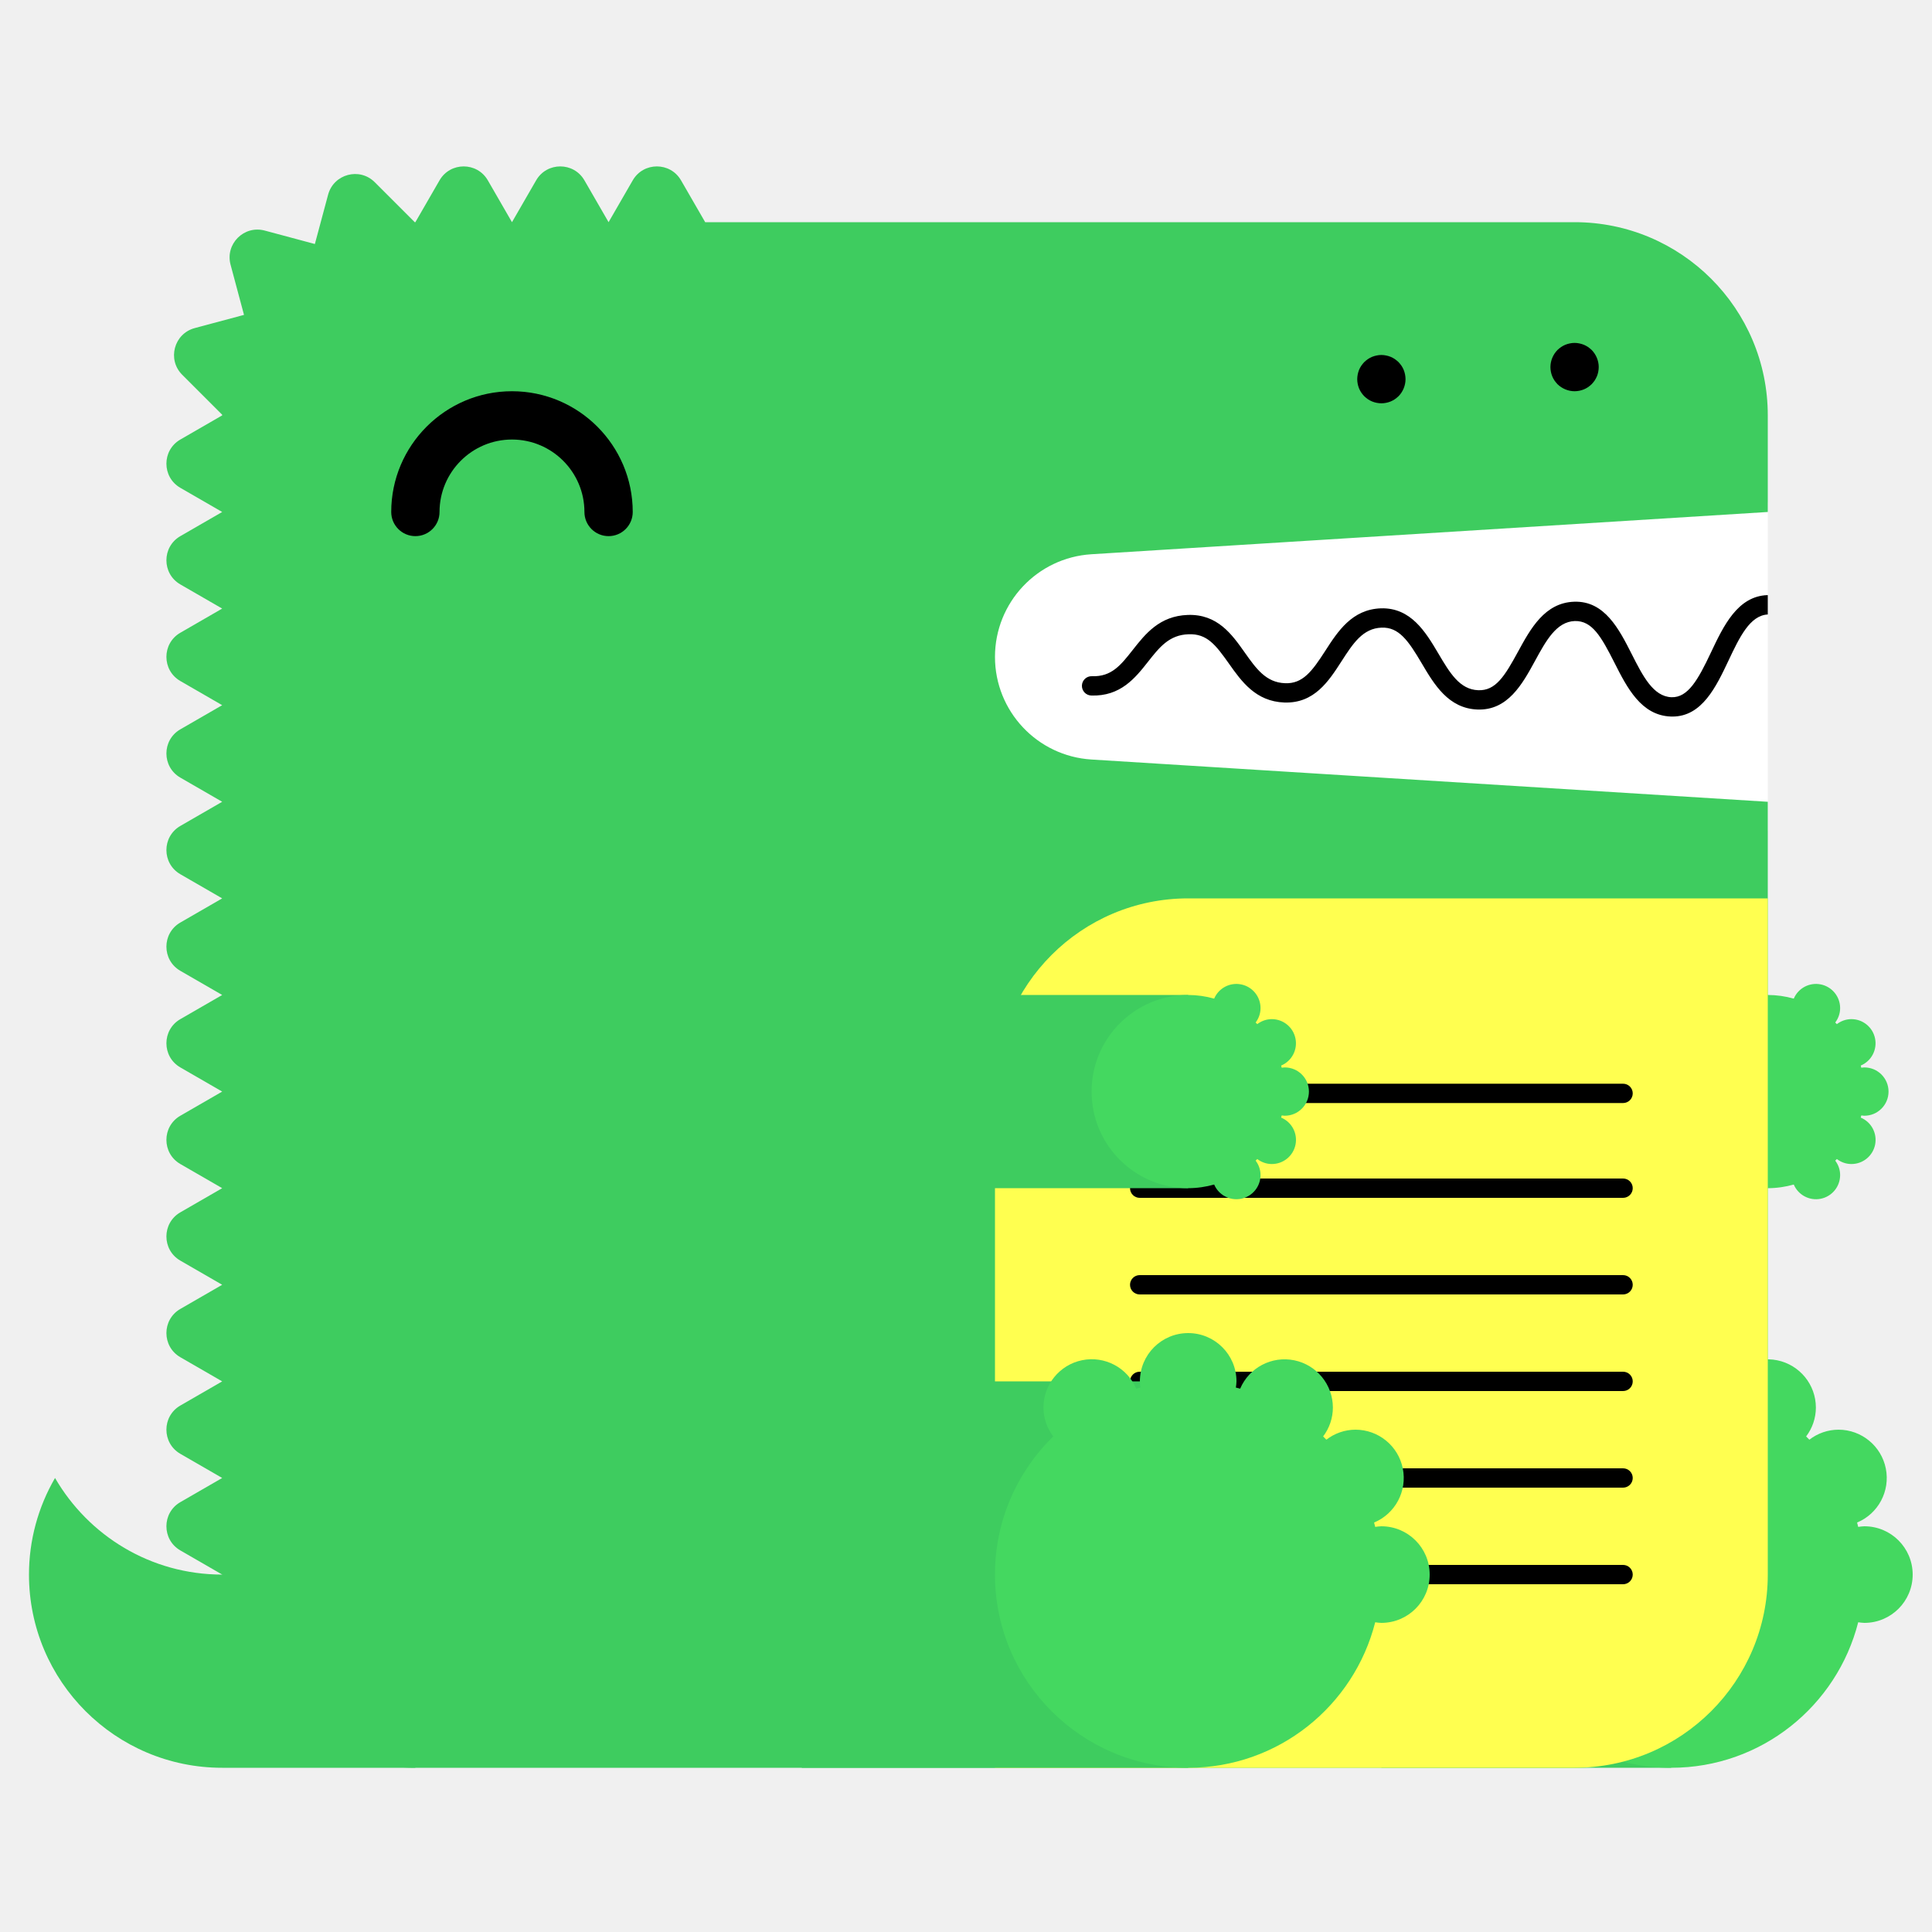
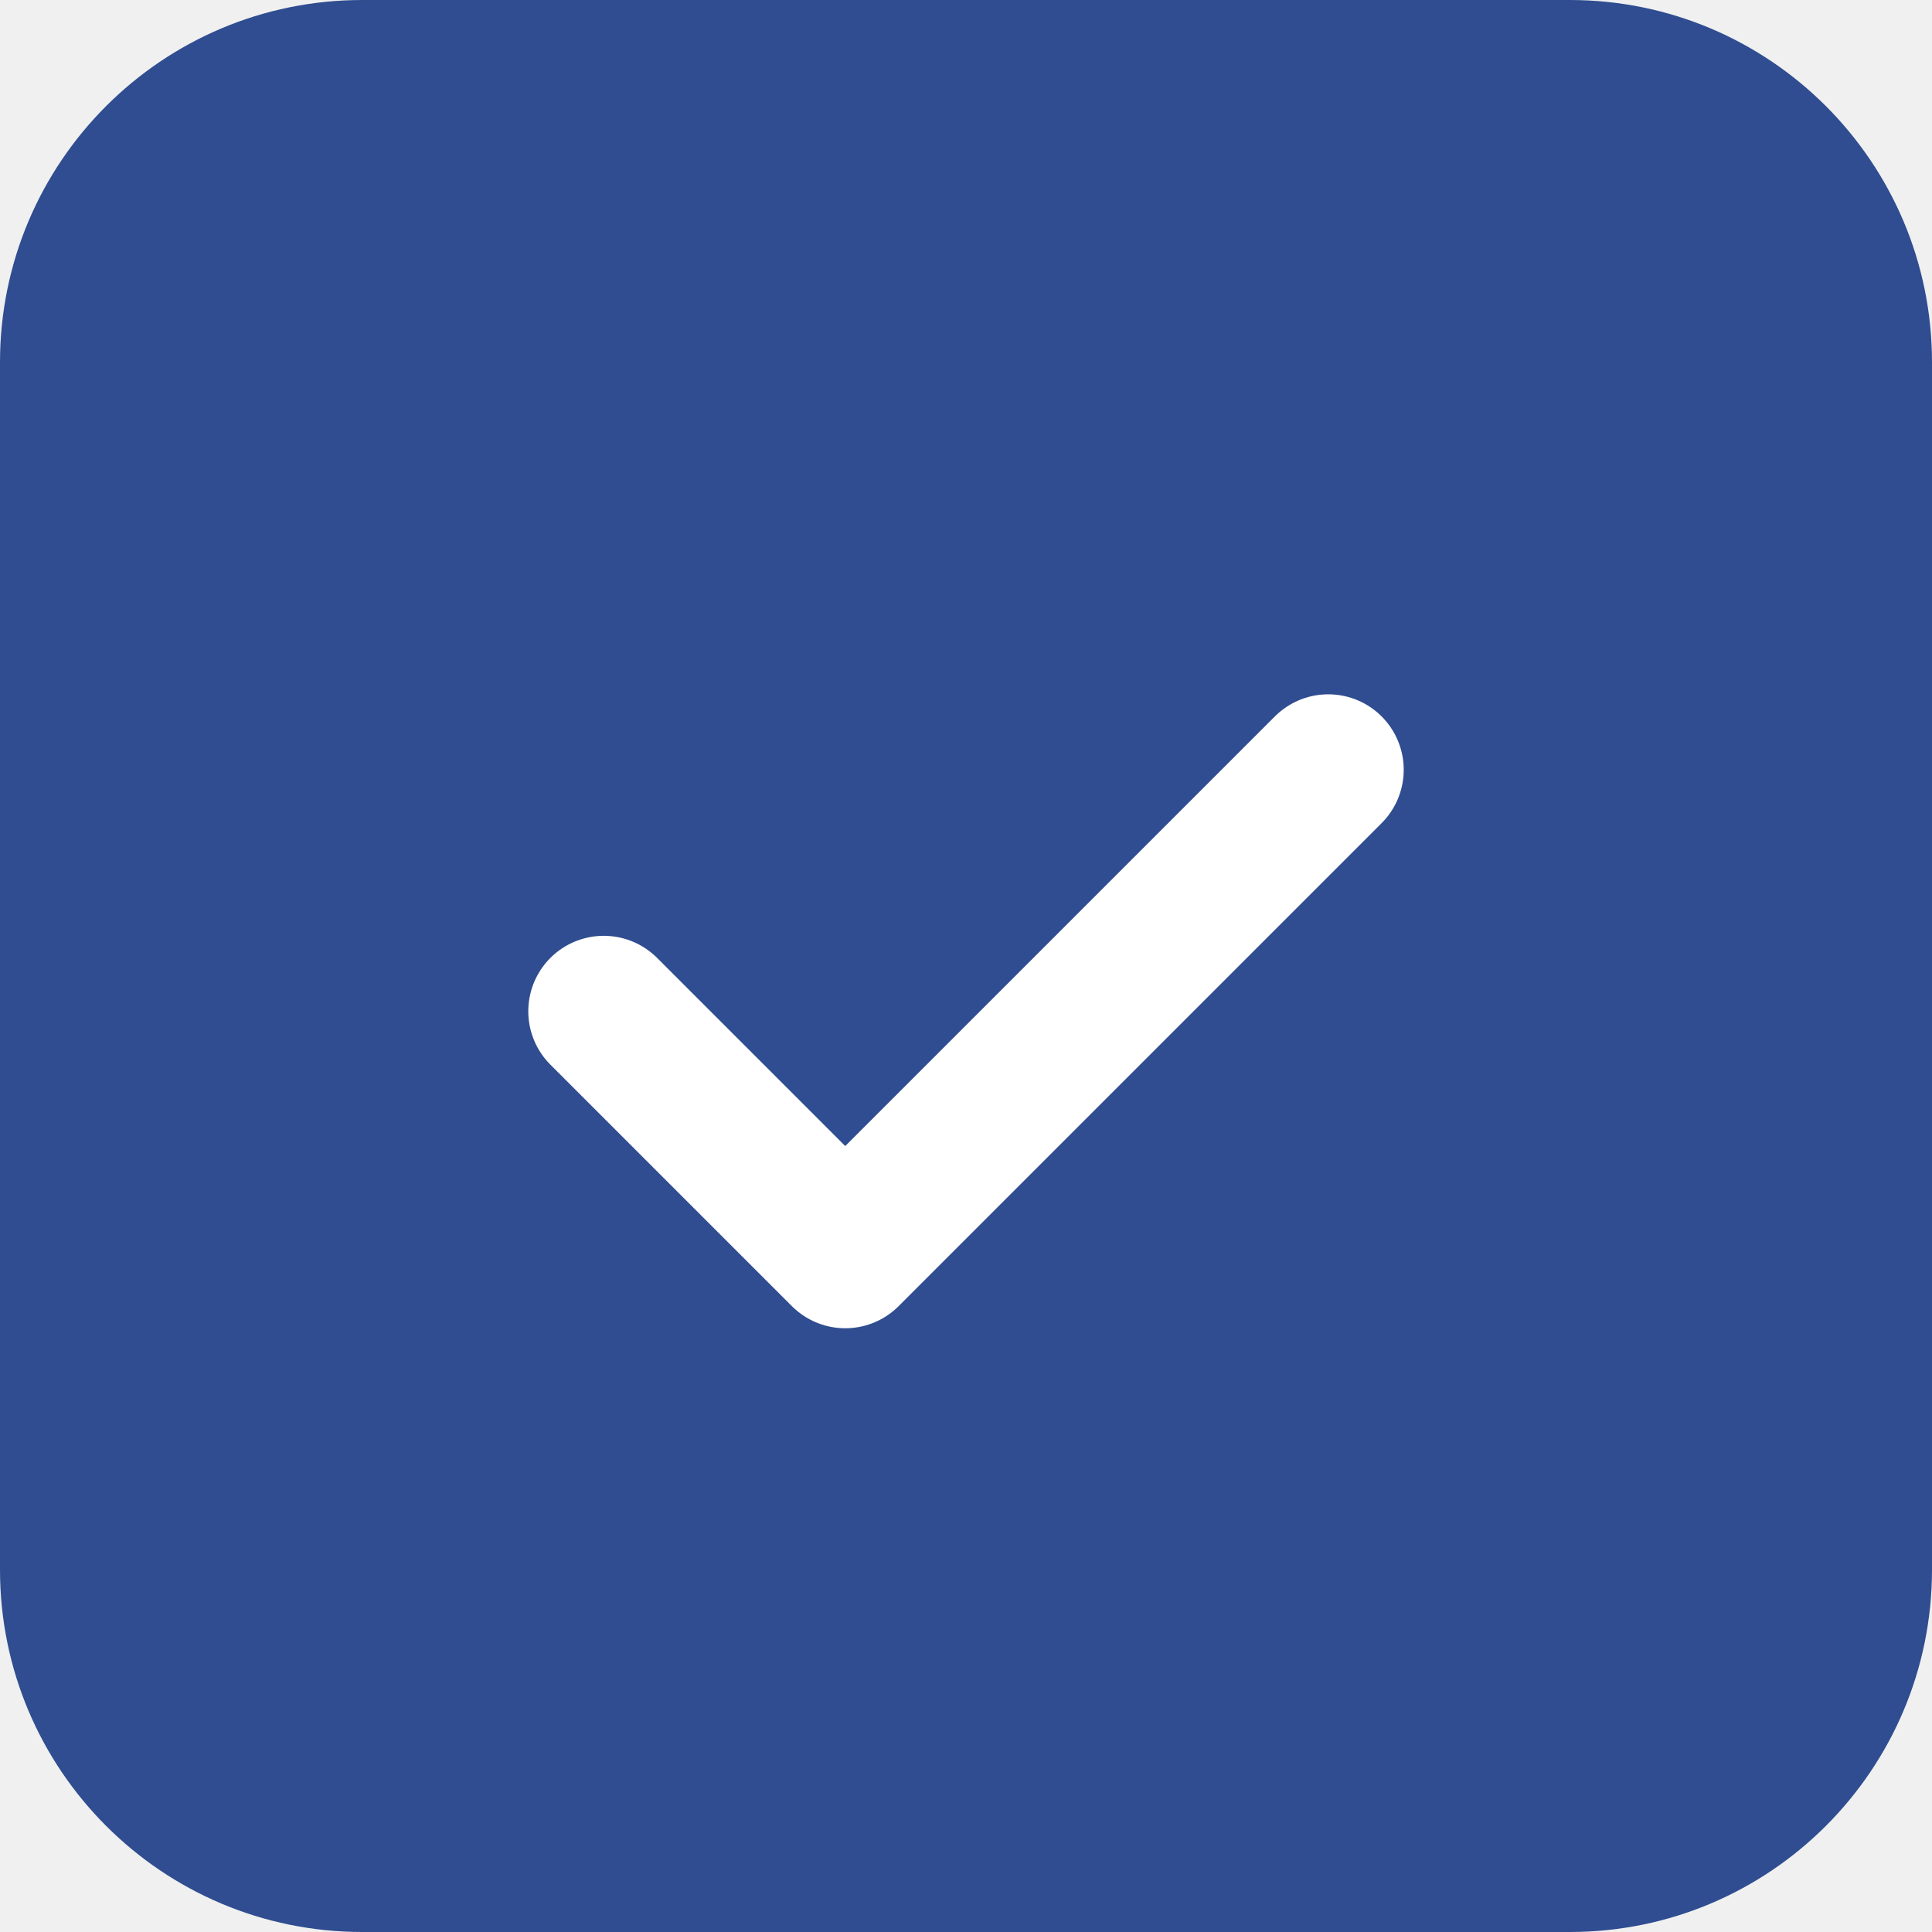
- <svg xmlns="http://www.w3.org/2000/svg" width="200" height="200" viewBox="0 0 200 200">
-   <g fill="none" fill-rule="evenodd">
-     <path fill="#FFF" d="M99 52h84v34H99z" />
-     <path d="M23 163c-7.398 0-13.843-4.027-17.303-10A19.886 19.886 0 0 0 3 163c0 11.046 8.954 20 20 20h20v-20H23z" fill="#3ECC5F" />
-     <path d="M112.98 57.376L183 53V43c0-11.046-8.954-20-20-20H73l-2.5-4.33c-1.112-1.925-3.889-1.925-5 0L63 23l-2.5-4.33c-1.111-1.925-3.889-1.925-5 0L53 23l-2.5-4.33c-1.111-1.925-3.889-1.925-5 0L43 23c-.022 0-.042.003-.065.003l-4.142-4.141c-1.57-1.571-4.252-.853-4.828 1.294l-1.369 5.104-5.192-1.392c-2.148-.575-4.111 1.389-3.535 3.536l1.39 5.193-5.102 1.367c-2.148.576-2.867 3.259-1.296 4.83l4.142 4.142c0 .021-.003.042-.003.064l-4.33 2.5c-1.925 1.111-1.925 3.889 0 5L23 53l-4.33 2.5c-1.925 1.111-1.925 3.889 0 5L23 63l-4.33 2.5c-1.925 1.111-1.925 3.889 0 5L23 73l-4.33 2.5c-1.925 1.111-1.925 3.889 0 5L23 83l-4.33 2.5c-1.925 1.111-1.925 3.889 0 5L23 93l-4.33 2.5c-1.925 1.111-1.925 3.889 0 5L23 103l-4.33 2.5c-1.925 1.111-1.925 3.889 0 5L23 113l-4.33 2.5c-1.925 1.111-1.925 3.889 0 5L23 123l-4.33 2.5c-1.925 1.111-1.925 3.889 0 5L23 133l-4.33 2.5c-1.925 1.111-1.925 3.889 0 5L23 143l-4.33 2.5c-1.925 1.111-1.925 3.889 0 5L23 153l-4.33 2.5c-1.925 1.111-1.925 3.889 0 5L23 163c0 11.046 8.954 20 20 20h120c11.046 0 20-8.954 20-20V83l-70.02-4.376A10.645 10.645 0 0 1 103 68c0-5.621 4.37-10.273 9.98-10.624" fill="#3ECC5F" />
-     <path fill="#3ECC5F" d="M143 183h30v-40h-30z" />
-     <path d="M193 158c-.219 0-.428.037-.639.064-.038-.15-.074-.301-.116-.451A5 5 0 0 0 190.32 148a4.96 4.96 0 0 0-3.016 1.036 26.531 26.531 0 0 0-.335-.336 4.955 4.955 0 0 0 1.011-2.987 5 5 0 0 0-9.599-1.959c-.148-.042-.297-.077-.445-.115.027-.211.064-.42.064-.639a5 5 0 0 0-5-5 5 5 0 0 0-5 5c0 .219.037.428.064.639-.148.038-.297.073-.445.115a4.998 4.998 0 0 0-9.599 1.959c0 1.125.384 2.151 1.011 2.987-3.717 3.632-6.031 8.693-6.031 14.3 0 11.046 8.954 20 20 20 9.339 0 17.16-6.41 19.361-15.064.211.027.42.064.639.064a5 5 0 0 0 5-5 5 5 0 0 0-5-5" fill="#44D860" />
-     <path fill="#3ECC5F" d="M153 123h30v-20h-30z" />
-     <path d="M193 115.5a2.5 2.5 0 1 0 0-5c-.109 0-.214.019-.319.032-.02-.075-.037-.15-.058-.225a2.501 2.501 0 0 0-.963-4.807c-.569 0-1.088.197-1.508.518a6.653 6.653 0 0 0-.168-.168c.314-.417.506-.931.506-1.494a2.5 2.5 0 0 0-4.8-.979A9.987 9.987 0 0 0 183 103c-5.522 0-10 4.478-10 10s4.478 10 10 10c.934 0 1.833-.138 2.69-.377a2.5 2.5 0 0 0 4.8-.979c0-.563-.192-1.077-.506-1.494.057-.055.113-.111.168-.168.42.321.939.518 1.508.518a2.5 2.5 0 0 0 .963-4.807c.021-.074.038-.15.058-.225.105.013.21.032.319.032" fill="#44D860" />
-     <path d="M63 55.5a2.5 2.5 0 0 1-2.5-2.5c0-4.136-3.364-7.5-7.5-7.5s-7.5 3.364-7.5 7.5a2.5 2.5 0 1 1-5 0c0-6.893 5.607-12.5 12.5-12.5S65.5 46.107 65.5 53a2.5 2.5 0 0 1-2.5 2.5" fill="#000" />
-     <path d="M103 183h60c11.046 0 20-8.954 20-20V93h-60c-11.046 0-20 8.954-20 20v70z" fill="#FFFF50" />
-     <path d="M168.02 124h-50.04a1 1 0 1 1 0-2h50.04a1 1 0 1 1 0 2m0 20h-50.04a1 1 0 1 1 0-2h50.04a1 1 0 1 1 0 2m0 20h-50.04a1 1 0 1 1 0-2h50.04a1 1 0 1 1 0 2m0-49.814h-50.04a1 1 0 1 1 0-2h50.04a1 1 0 1 1 0 2m0 19.814h-50.04a1 1 0 1 1 0-2h50.04a1 1 0 1 1 0 2m0 20h-50.04a1 1 0 1 1 0-2h50.04a1 1 0 1 1 0 2M183 61.611c-.012 0-.022-.006-.034-.005-3.09.105-4.552 3.196-5.842 5.923-1.346 2.85-2.387 4.703-4.093 4.647-1.889-.068-2.969-2.202-4.113-4.46-1.314-2.594-2.814-5.536-5.963-5.426-3.046.104-4.513 2.794-5.807 5.167-1.377 2.528-2.314 4.065-4.121 3.994-1.927-.07-2.951-1.805-4.136-3.813-1.321-2.236-2.848-4.75-5.936-4.664-2.994.103-4.465 2.385-5.763 4.4-1.373 2.13-2.335 3.428-4.165 3.351-1.973-.07-2.992-1.51-4.171-3.177-1.324-1.873-2.816-3.993-5.895-3.89-2.928.1-4.399 1.97-5.696 3.618-1.232 1.564-2.194 2.802-4.229 2.724a1 1 0 0 0-.072 2c3.017.101 4.545-1.8 5.872-3.487 1.177-1.496 2.193-2.787 4.193-2.855 1.926-.082 2.829 1.115 4.195 3.045 1.297 1.834 2.769 3.914 5.731 4.021 3.103.104 4.596-2.215 5.918-4.267 1.182-1.834 2.202-3.417 4.15-3.484 1.793-.067 2.769 1.35 4.145 3.681 1.297 2.197 2.766 4.686 5.787 4.796 3.125.108 4.634-2.62 5.949-5.035 1.139-2.088 2.214-4.06 4.119-4.126 1.793-.042 2.728 1.595 4.111 4.33 1.292 2.553 2.757 5.445 5.825 5.556l.169.003c3.064 0 4.518-3.075 5.805-5.794 1.139-2.41 2.217-4.68 4.067-4.773v-2z" fill="#000" />
-     <path fill="#3ECC5F" d="M83 183h40v-40H83z" />
-     <path d="M143 158c-.219 0-.428.037-.639.064-.038-.15-.074-.301-.116-.451A5 5 0 0 0 140.32 148a4.96 4.96 0 0 0-3.016 1.036 26.531 26.531 0 0 0-.335-.336 4.955 4.955 0 0 0 1.011-2.987 5 5 0 0 0-9.599-1.959c-.148-.042-.297-.077-.445-.115.027-.211.064-.42.064-.639a5 5 0 0 0-5-5 5 5 0 0 0-5 5c0 .219.037.428.064.639-.148.038-.297.073-.445.115a4.998 4.998 0 0 0-9.599 1.959c0 1.125.384 2.151 1.011 2.987-3.717 3.632-6.031 8.693-6.031 14.3 0 11.046 8.954 20 20 20 9.339 0 17.16-6.41 19.361-15.064.211.027.42.064.639.064a5 5 0 0 0 5-5 5 5 0 0 0-5-5" fill="#44D860" />
-     <path fill="#3ECC5F" d="M83 123h40v-20H83z" />
-     <path d="M133 115.5a2.5 2.5 0 1 0 0-5c-.109 0-.214.019-.319.032-.02-.075-.037-.15-.058-.225a2.501 2.501 0 0 0-.963-4.807c-.569 0-1.088.197-1.508.518a6.653 6.653 0 0 0-.168-.168c.314-.417.506-.931.506-1.494a2.5 2.5 0 0 0-4.8-.979A9.987 9.987 0 0 0 123 103c-5.522 0-10 4.478-10 10s4.478 10 10 10c.934 0 1.833-.138 2.69-.377a2.5 2.5 0 0 0 4.8-.979c0-.563-.192-1.077-.506-1.494.057-.055.113-.111.168-.168.42.321.939.518 1.508.518a2.5 2.5 0 0 0 .963-4.807c.021-.074.038-.15.058-.225.105.013.21.032.319.032" fill="#44D860" />
-     <path d="M143 41.75c-.16 0-.33-.02-.49-.05a2.52 2.52 0 0 1-.47-.14c-.15-.06-.29-.14-.431-.23-.13-.09-.259-.2-.38-.31-.109-.12-.219-.24-.309-.38s-.17-.28-.231-.43a2.619 2.619 0 0 1-.189-.96c0-.16.02-.33.05-.49.03-.16.08-.31.139-.47.061-.15.141-.29.231-.43.09-.13.2-.26.309-.38.121-.11.25-.22.38-.31.141-.09.281-.17.431-.23.149-.06.31-.11.47-.14.32-.07.65-.07.98 0 .159.03.32.08.47.14.149.06.29.14.43.23.13.09.259.2.38.31.11.12.22.25.31.38.09.14.17.28.23.43.06.16.11.31.14.47.029.16.05.33.05.49 0 .66-.271 1.31-.73 1.77-.121.11-.25.22-.38.31-.14.09-.281.17-.43.23a2.565 2.565 0 0 1-.96.19m20-1.25c-.66 0-1.3-.27-1.771-.73a3.802 3.802 0 0 1-.309-.38c-.09-.14-.17-.28-.231-.43a2.619 2.619 0 0 1-.189-.96c0-.66.27-1.3.729-1.77.121-.11.25-.22.38-.31.141-.09.281-.17.431-.23.149-.06.31-.11.47-.14.32-.07.66-.07.98 0 .159.03.32.08.47.14.149.06.29.14.43.23.13.09.259.2.38.31.459.47.73 1.11.73 1.77 0 .16-.021.33-.05.49-.03.16-.08.32-.14.47-.07.15-.14.29-.23.43-.09.13-.2.26-.31.38-.121.11-.25.22-.38.31-.14.09-.281.17-.43.23a2.565 2.565 0 0 1-.96.19" fill="#000" />
-   </g>
+ <svg xmlns="http://www.w3.org/2000/svg" viewBox="0 0 64 64" width="64" height="64">
+   <rect width="64" height="64" rx="12" fill="#2f4d90" />
+   <path d="M20 33.5l8 8 16-16" fill="none" stroke="#ffffff" stroke-width="5" stroke-linecap="round" stroke-linejoin="round" />
</svg>
